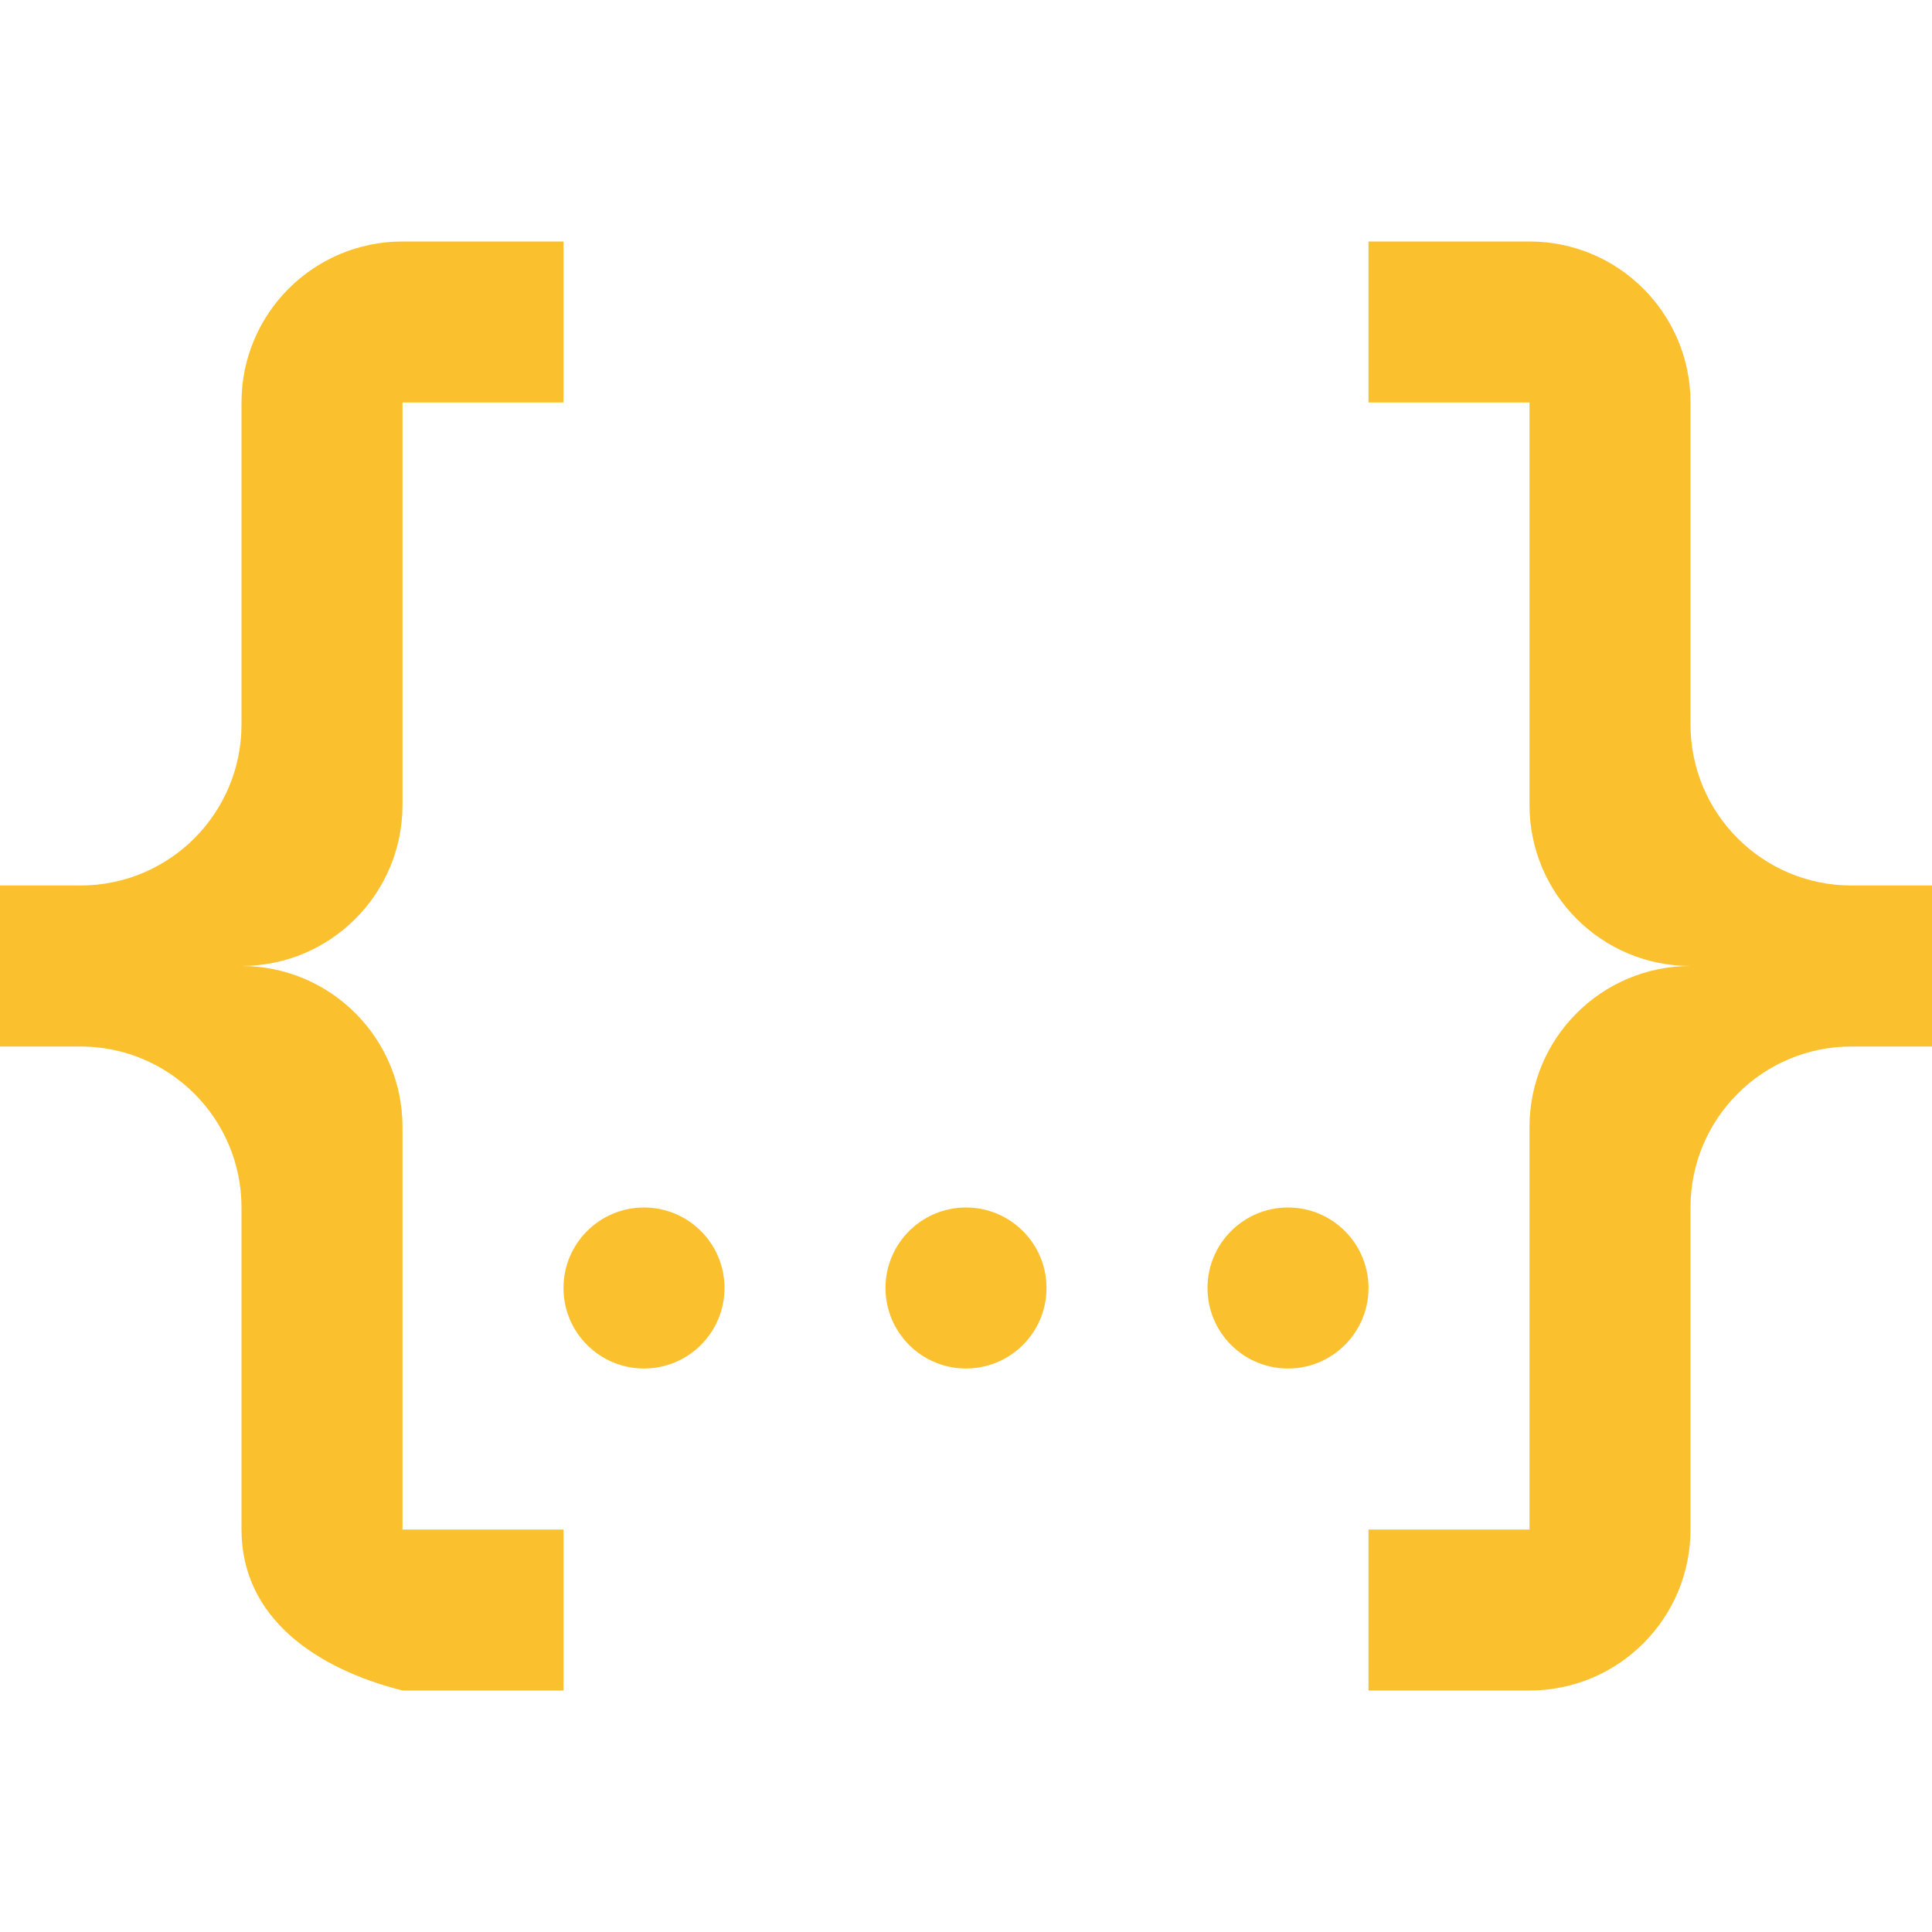
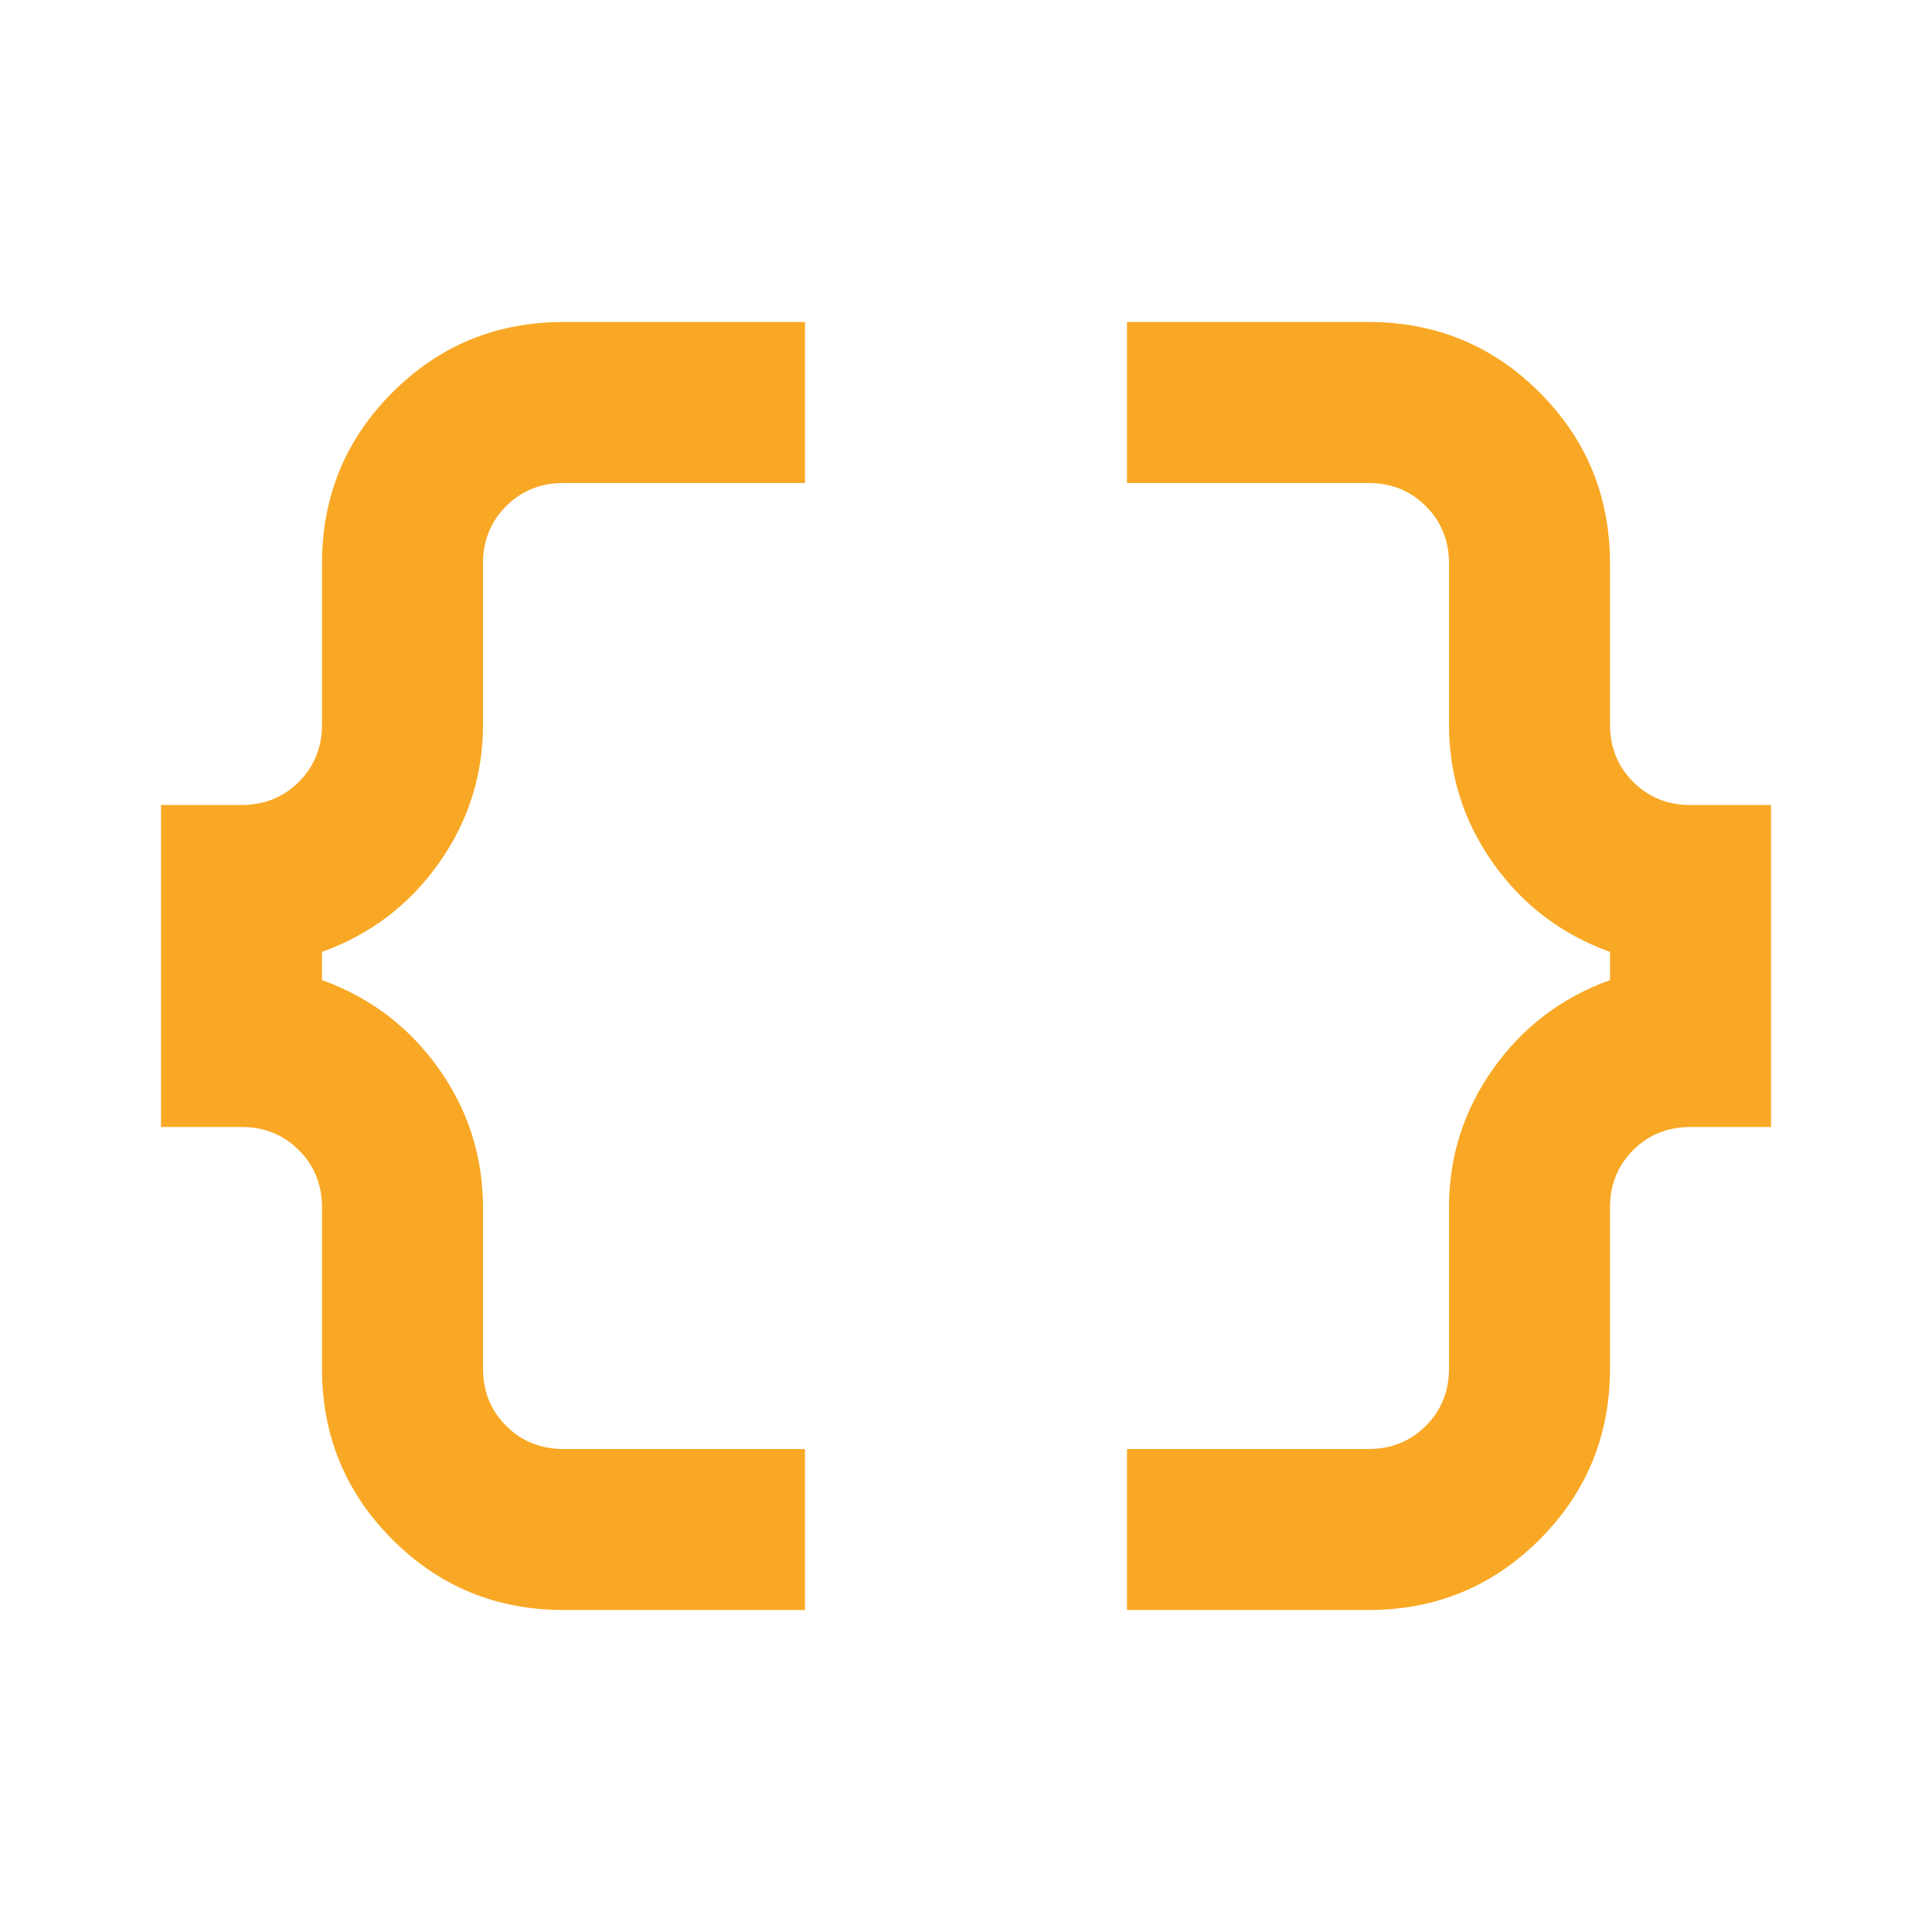
- <svg xmlns="http://www.w3.org/2000/svg" version="1.1" viewBox="0 0 24 24">
-   <path d="m5 3h2v2h-2v5a2 2 0 0 1 -2 2 2 2 0 0 1 2 2v5h2v2h-2c-1.07-.27-2-.9-2-2v-4a2 2 0 0 0 -2 -2h-1v-2h1a2 2 0 0 0 2 -2v-4a2 2 0 0 1 2 -2m14 0a2 2 0 0 1 2 2v4a2 2 0 0 0 2 2h1v2h-1a2 2 0 0 0 -2 2v4a2 2 0 0 1 -2 2h-2v-2h2v-5a2 2 0 0 1 2 -2 2 2 0 0 1 -2 -2v-5h-2v-2h2m-7 12a1 1 0 0 1 1 1 1 1 0 0 1 -1 1 1 1 0 0 1 -1 -1 1 1 0 0 1 1 -1m-4 0a1 1 0 0 1 1 1 1 1 0 0 1 -1 1 1 1 0 0 1 -1 -1 1 1 0 0 1 1 -1m8 0a1 1 0 0 1 1 1 1 1 0 0 1 -1 1 1 1 0 0 1 -1 -1 1 1 0 0 1 1 -1z" style="fill:#fbc02d" />
+ <svg xmlns="http://www.w3.org/2000/svg" viewBox="0 -960 960 960">
+   <path fill="#f9a825" d="M560-160v-80h120q17 0 28.5-11.5T720-280v-80q0-38 22-69t58-44v-14q-36-13-58-44t-22-69v-80q0-17-11.5-28.5T680-720H560v-80h120q50 0 85 35t35 85v80q0 17 11.5 28.5T840-560h40v160h-40q-17 0-28.5 11.5T800-360v80q0 50-35 85t-85 35zm-280 0q-50 0-85-35t-35-85v-80q0-17-11.5-28.5T120-400H80v-160h40q17 0 28.5-11.5T160-600v-80q0-50 35-85t85-35h120v80H280q-17 0-28.5 11.5T240-680v80q0 38-22 69t-58 44v14q36 13 58 44t22 69v80q0 17 11.5 28.5T280-240h120v80z" />
</svg>
